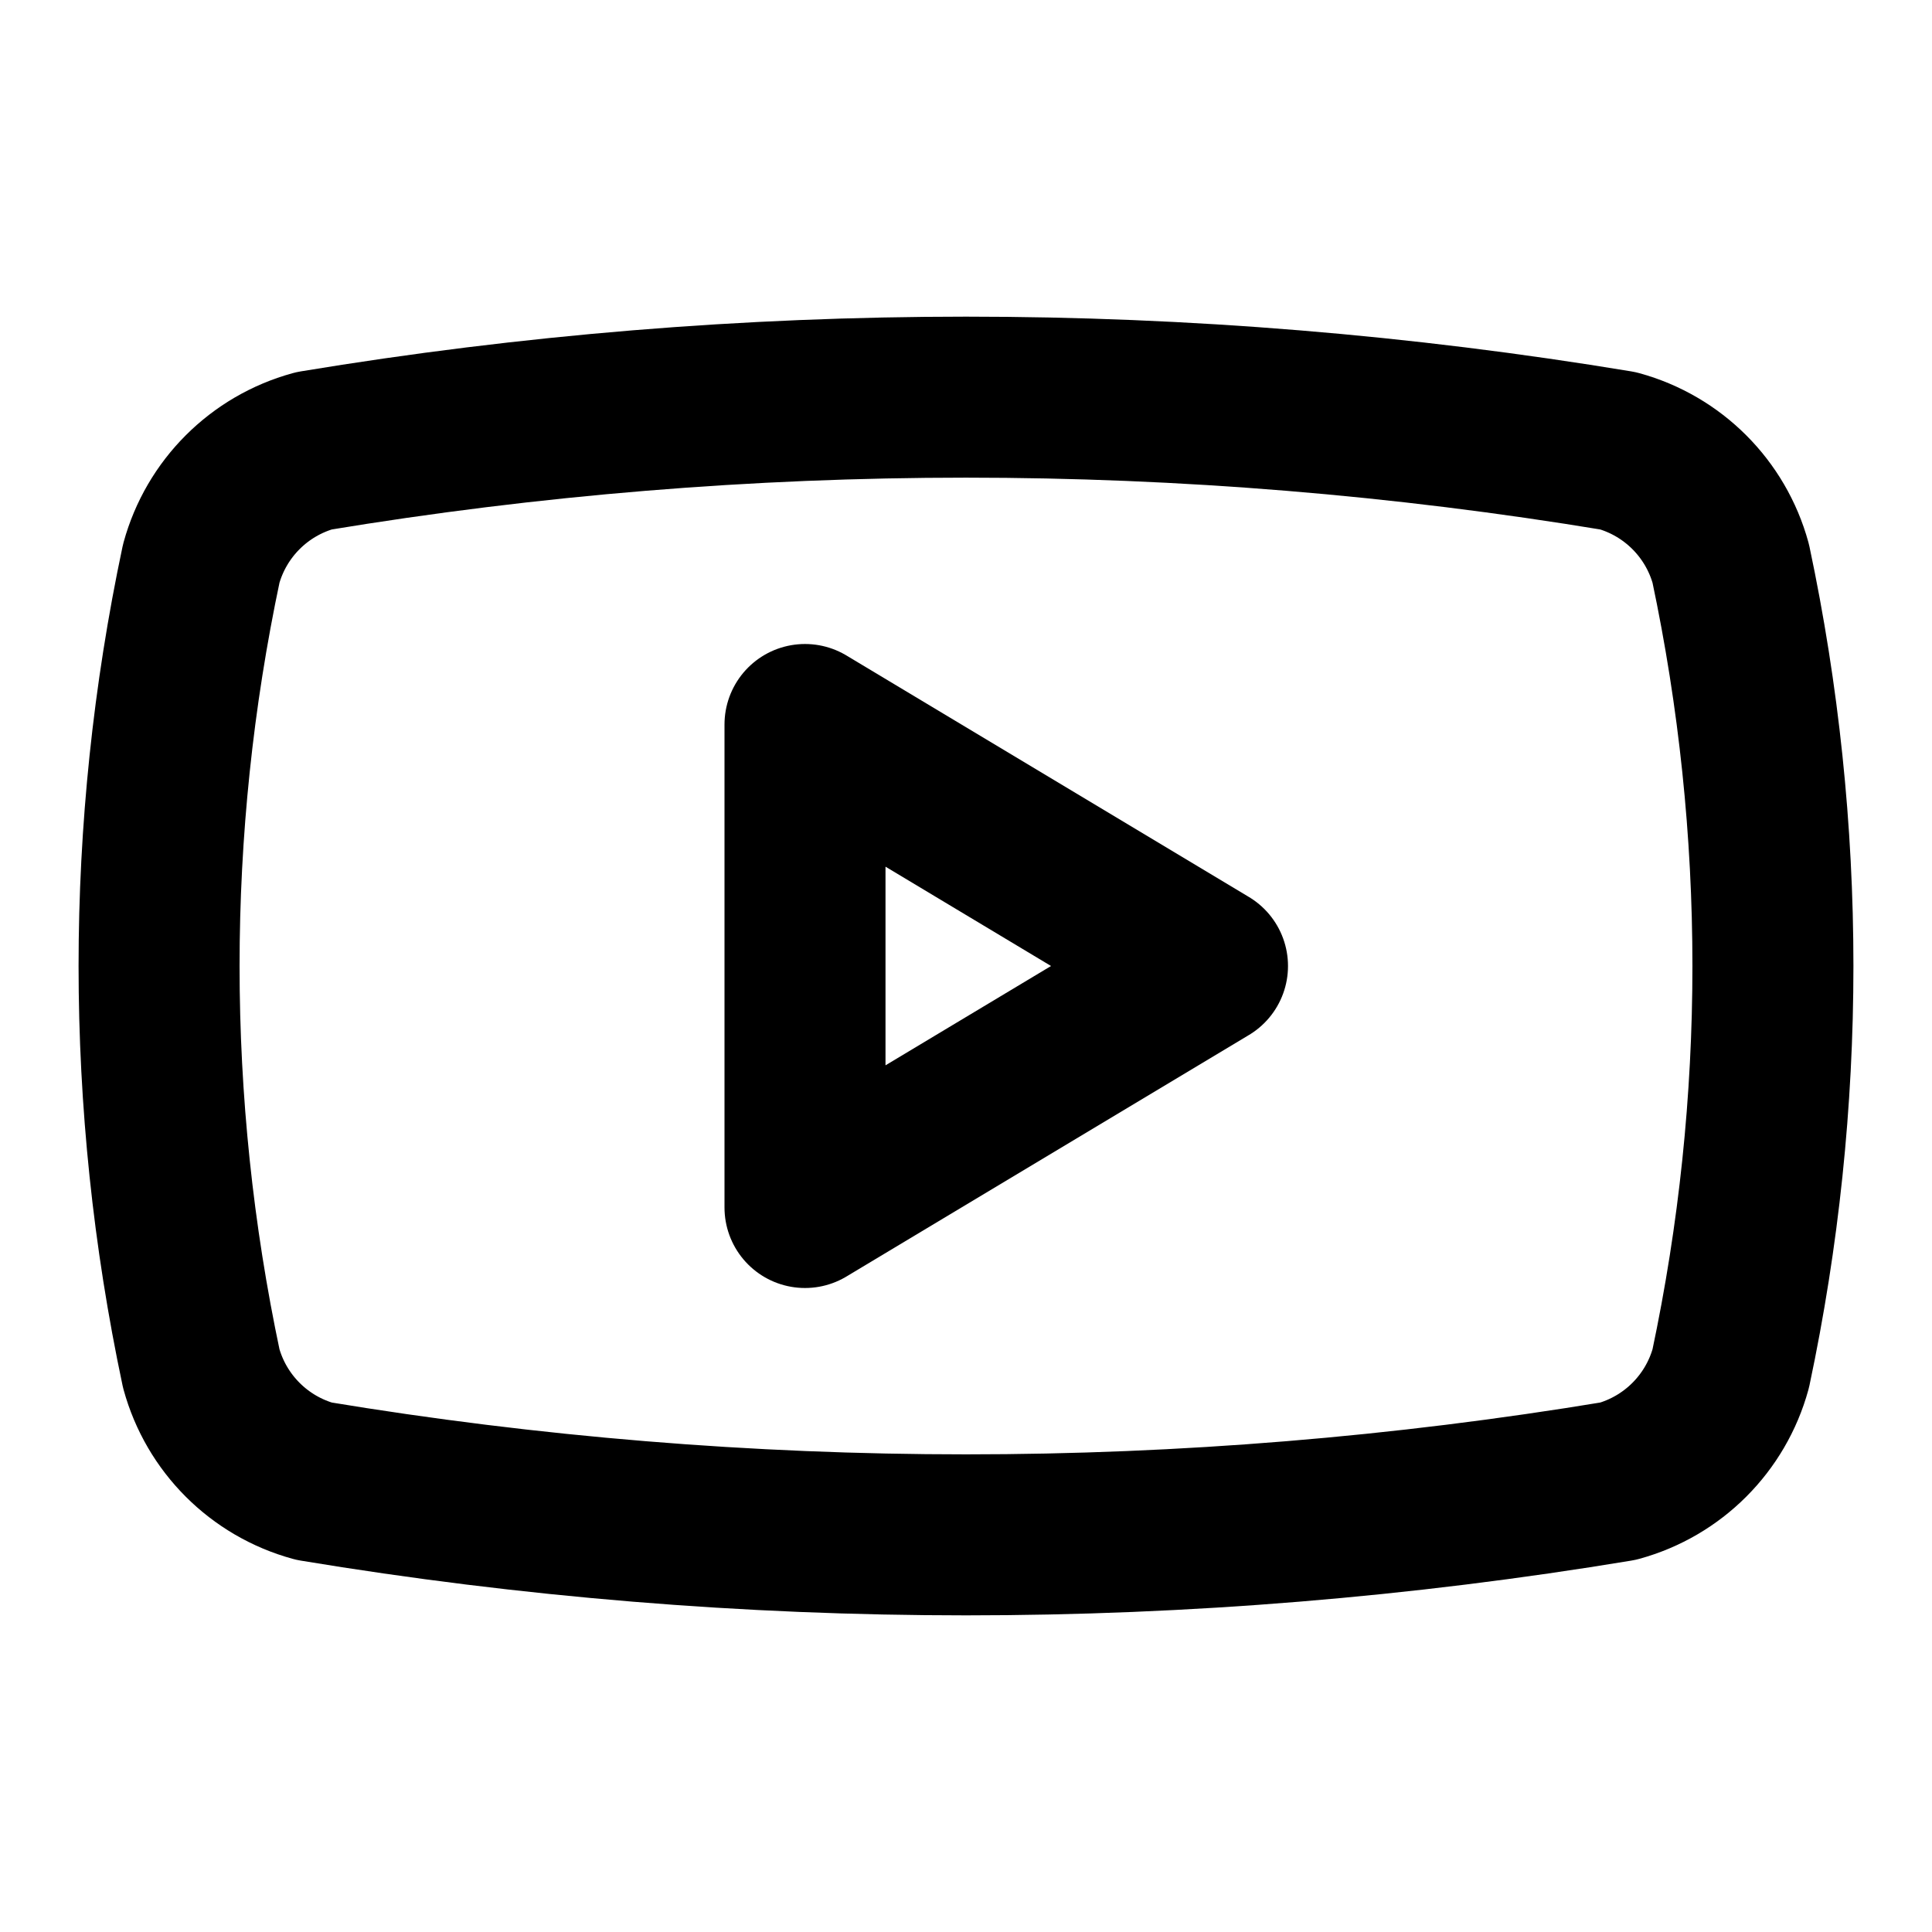
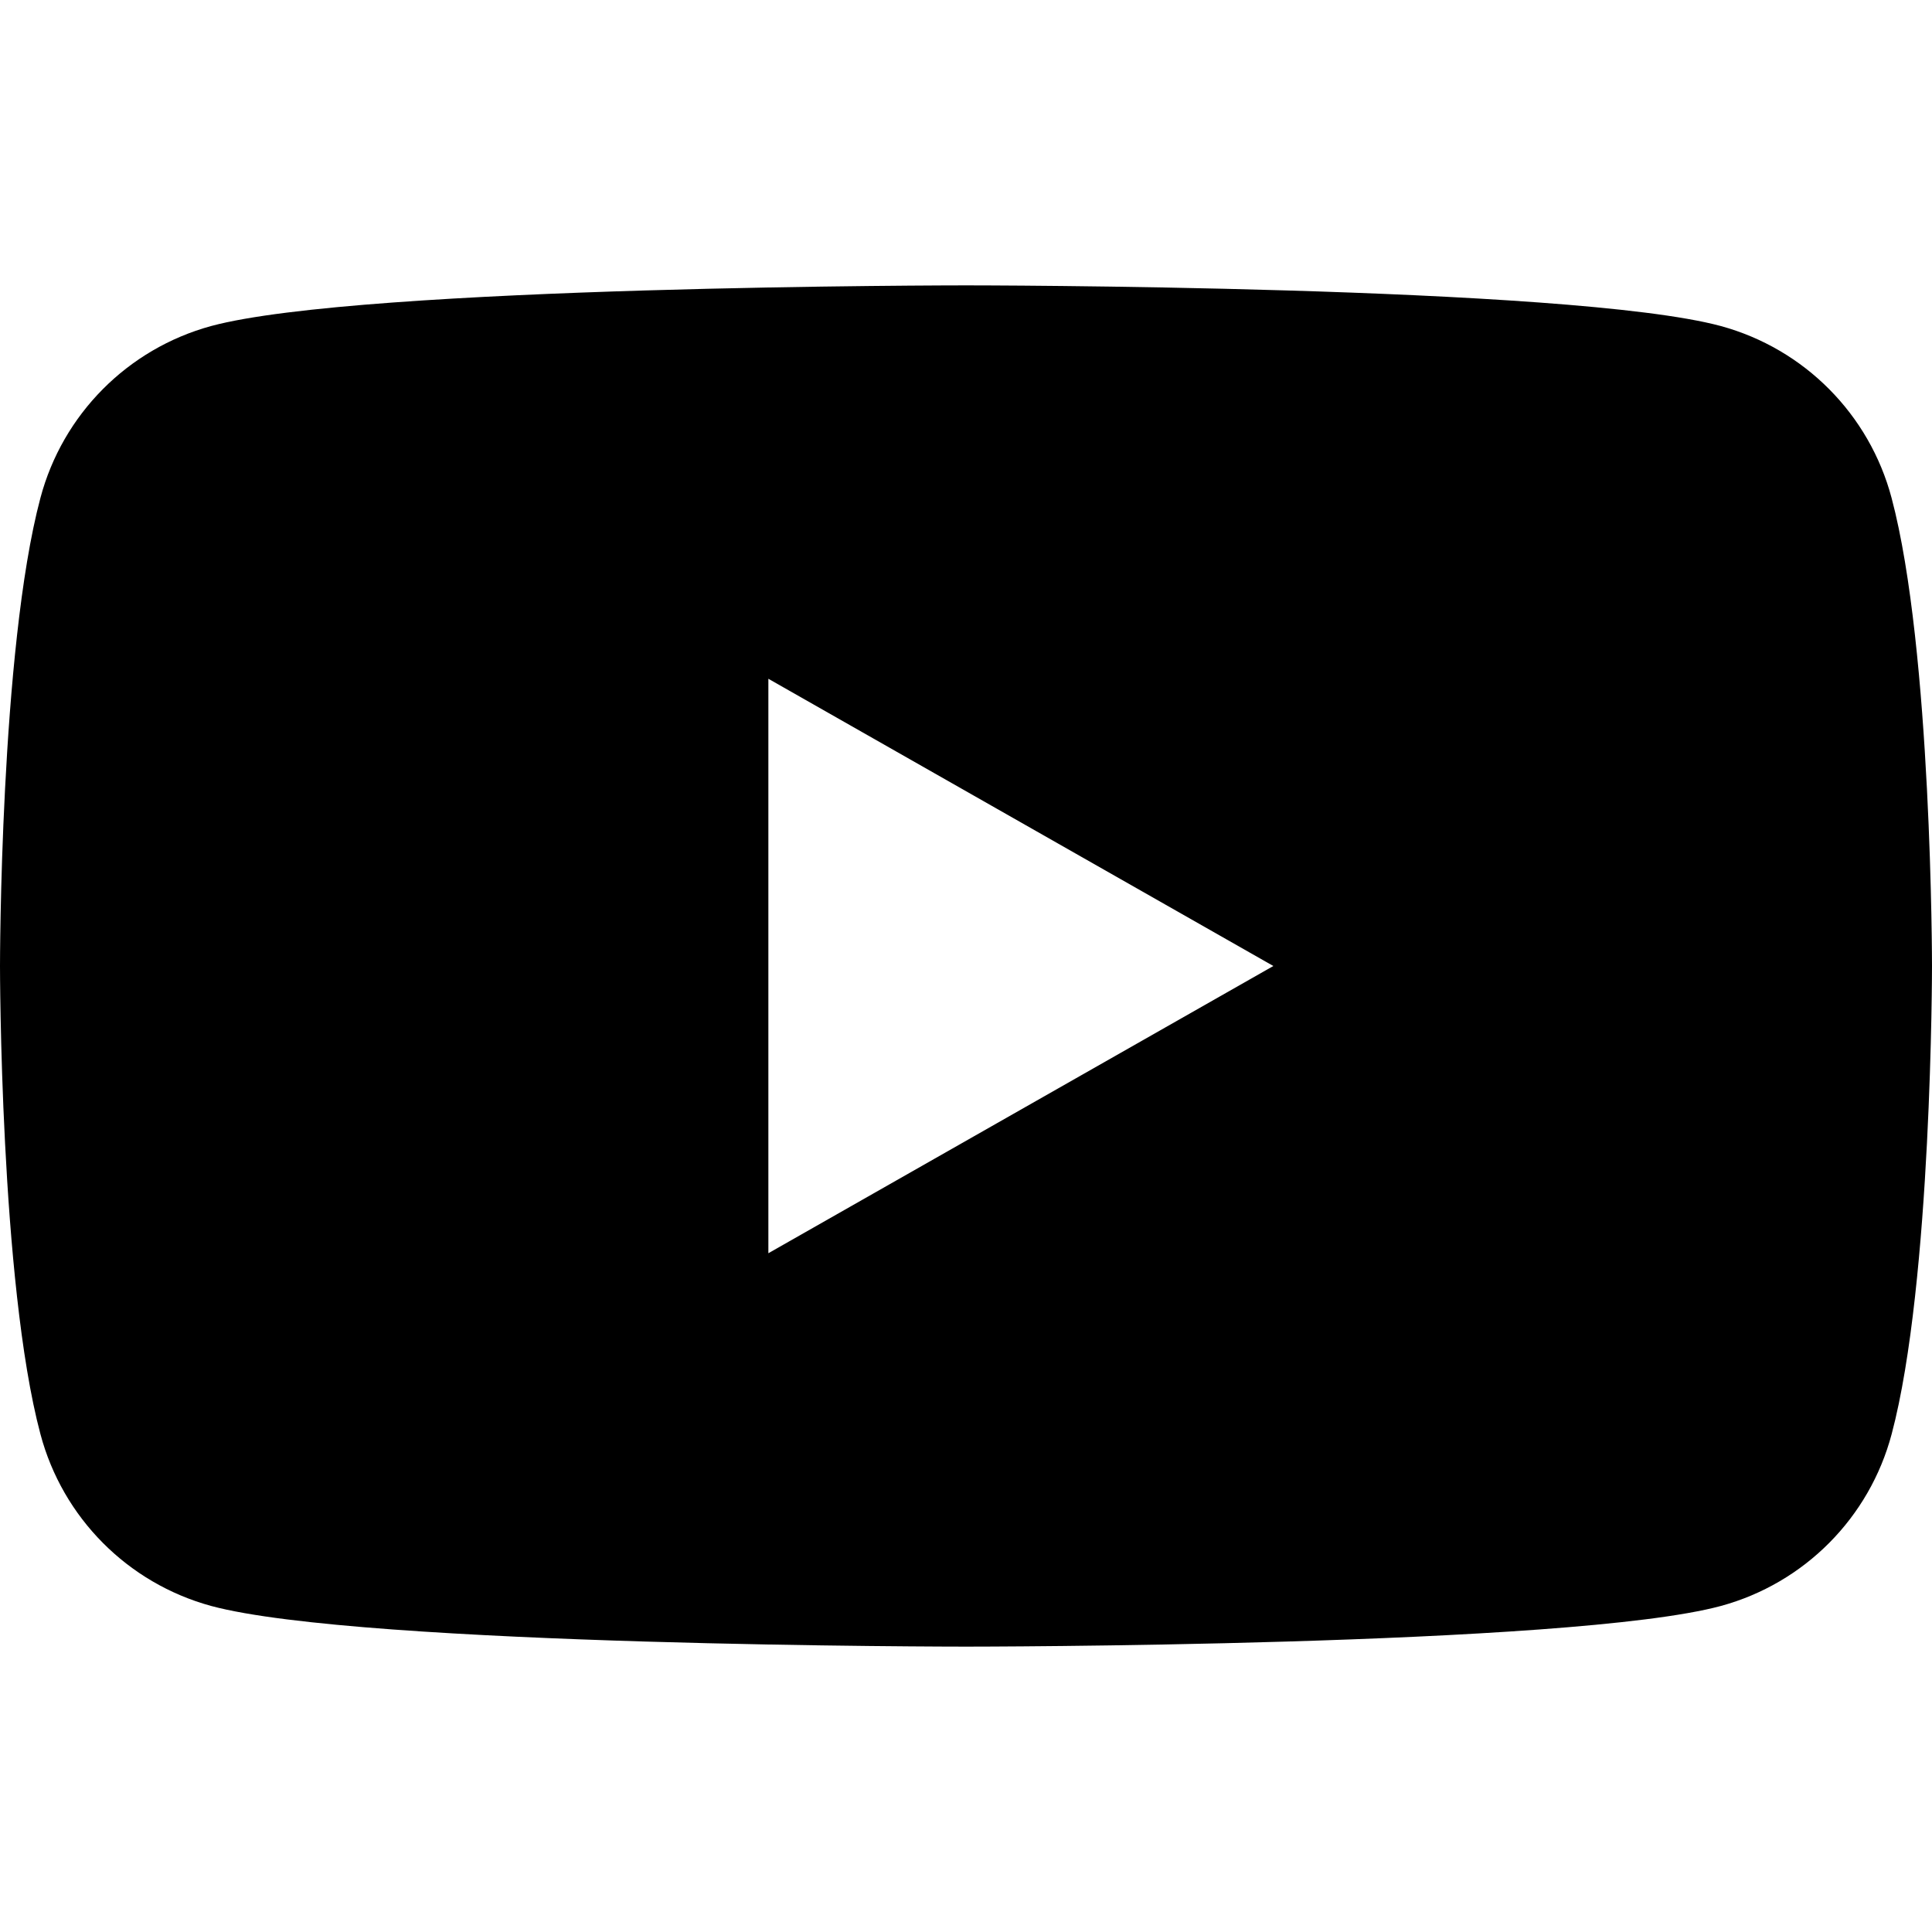
- <svg xmlns="http://www.w3.org/2000/svg" width="24" height="24" viewBox="0 0 24 24" fill="none" stroke="currentColor" stroke-width="2" stroke-linecap="round" stroke-linejoin="round" class="lucide lucide-youtube">
-   <path d="M2.5 17a24.12 24.12 0 0 1 0-10 2 2 0 0 1 1.4-1.4 49.56 49.56 0 0 1 16.2 0A2 2 0 0 1 21.5 7a24.12 24.12 0 0 1 0 10 2 2 0 0 1-1.4 1.4 49.55 49.55 0 0 1-16.2 0A2 2 0 0 1 2.5 17" />
-   <path d="m10 15 5-3-5-3z" />
+ <svg xmlns="http://www.w3.org/2000/svg" role="img" viewBox="0 0 24 24">
+   <path fill="currentColor" d="M23.498 6.186a3.016 3.016 0 0 0-2.122-2.136C19.505 3.545 12 3.545 12 3.545s-7.505 0-9.377.505A3.017 3.017 0 0 0 .502 6.186C0 8.07 0 12 0 12s0 3.93.502 5.814a3.016 3.016 0 0 0 2.122 2.136c1.871.505 9.376.505 9.376.505s7.505 0 9.377-.505a3.015 3.015 0 0 0 2.122-2.136C24 15.93 24 12 24 12s0-3.93-.502-5.814zM9.545 15.568V8.432L15.818 12l-6.273 3.568z" />
</svg>
